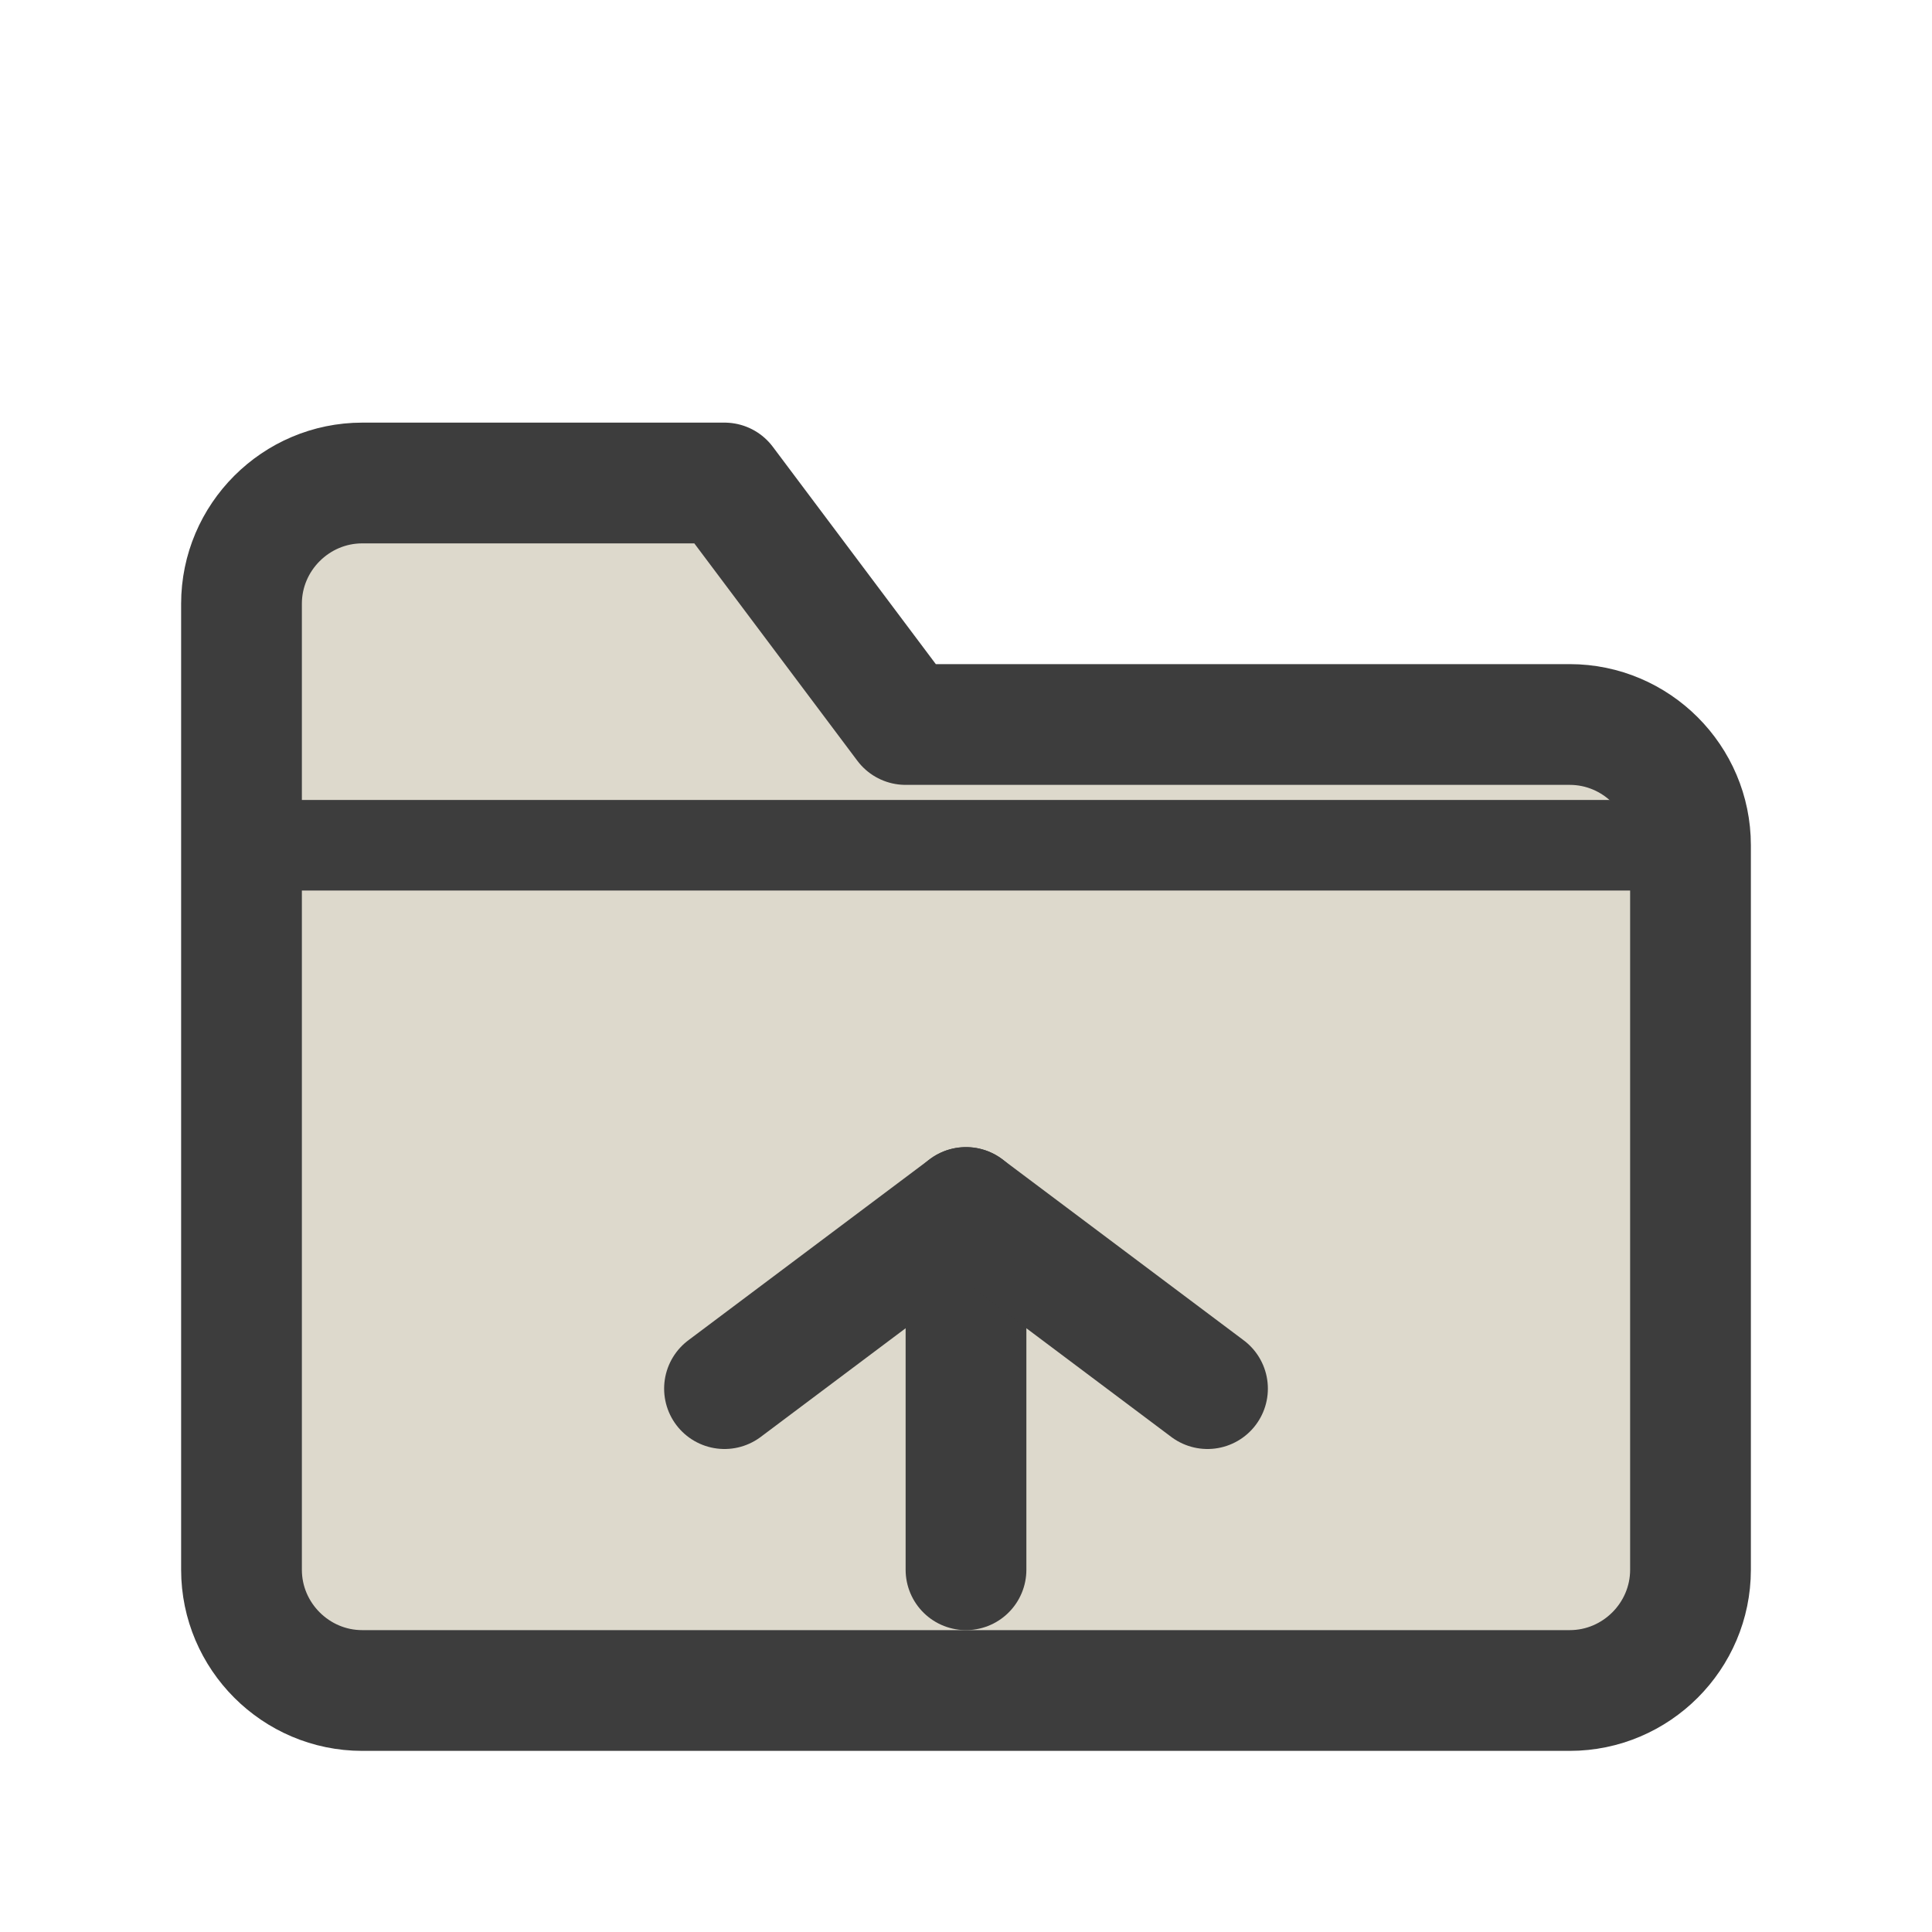
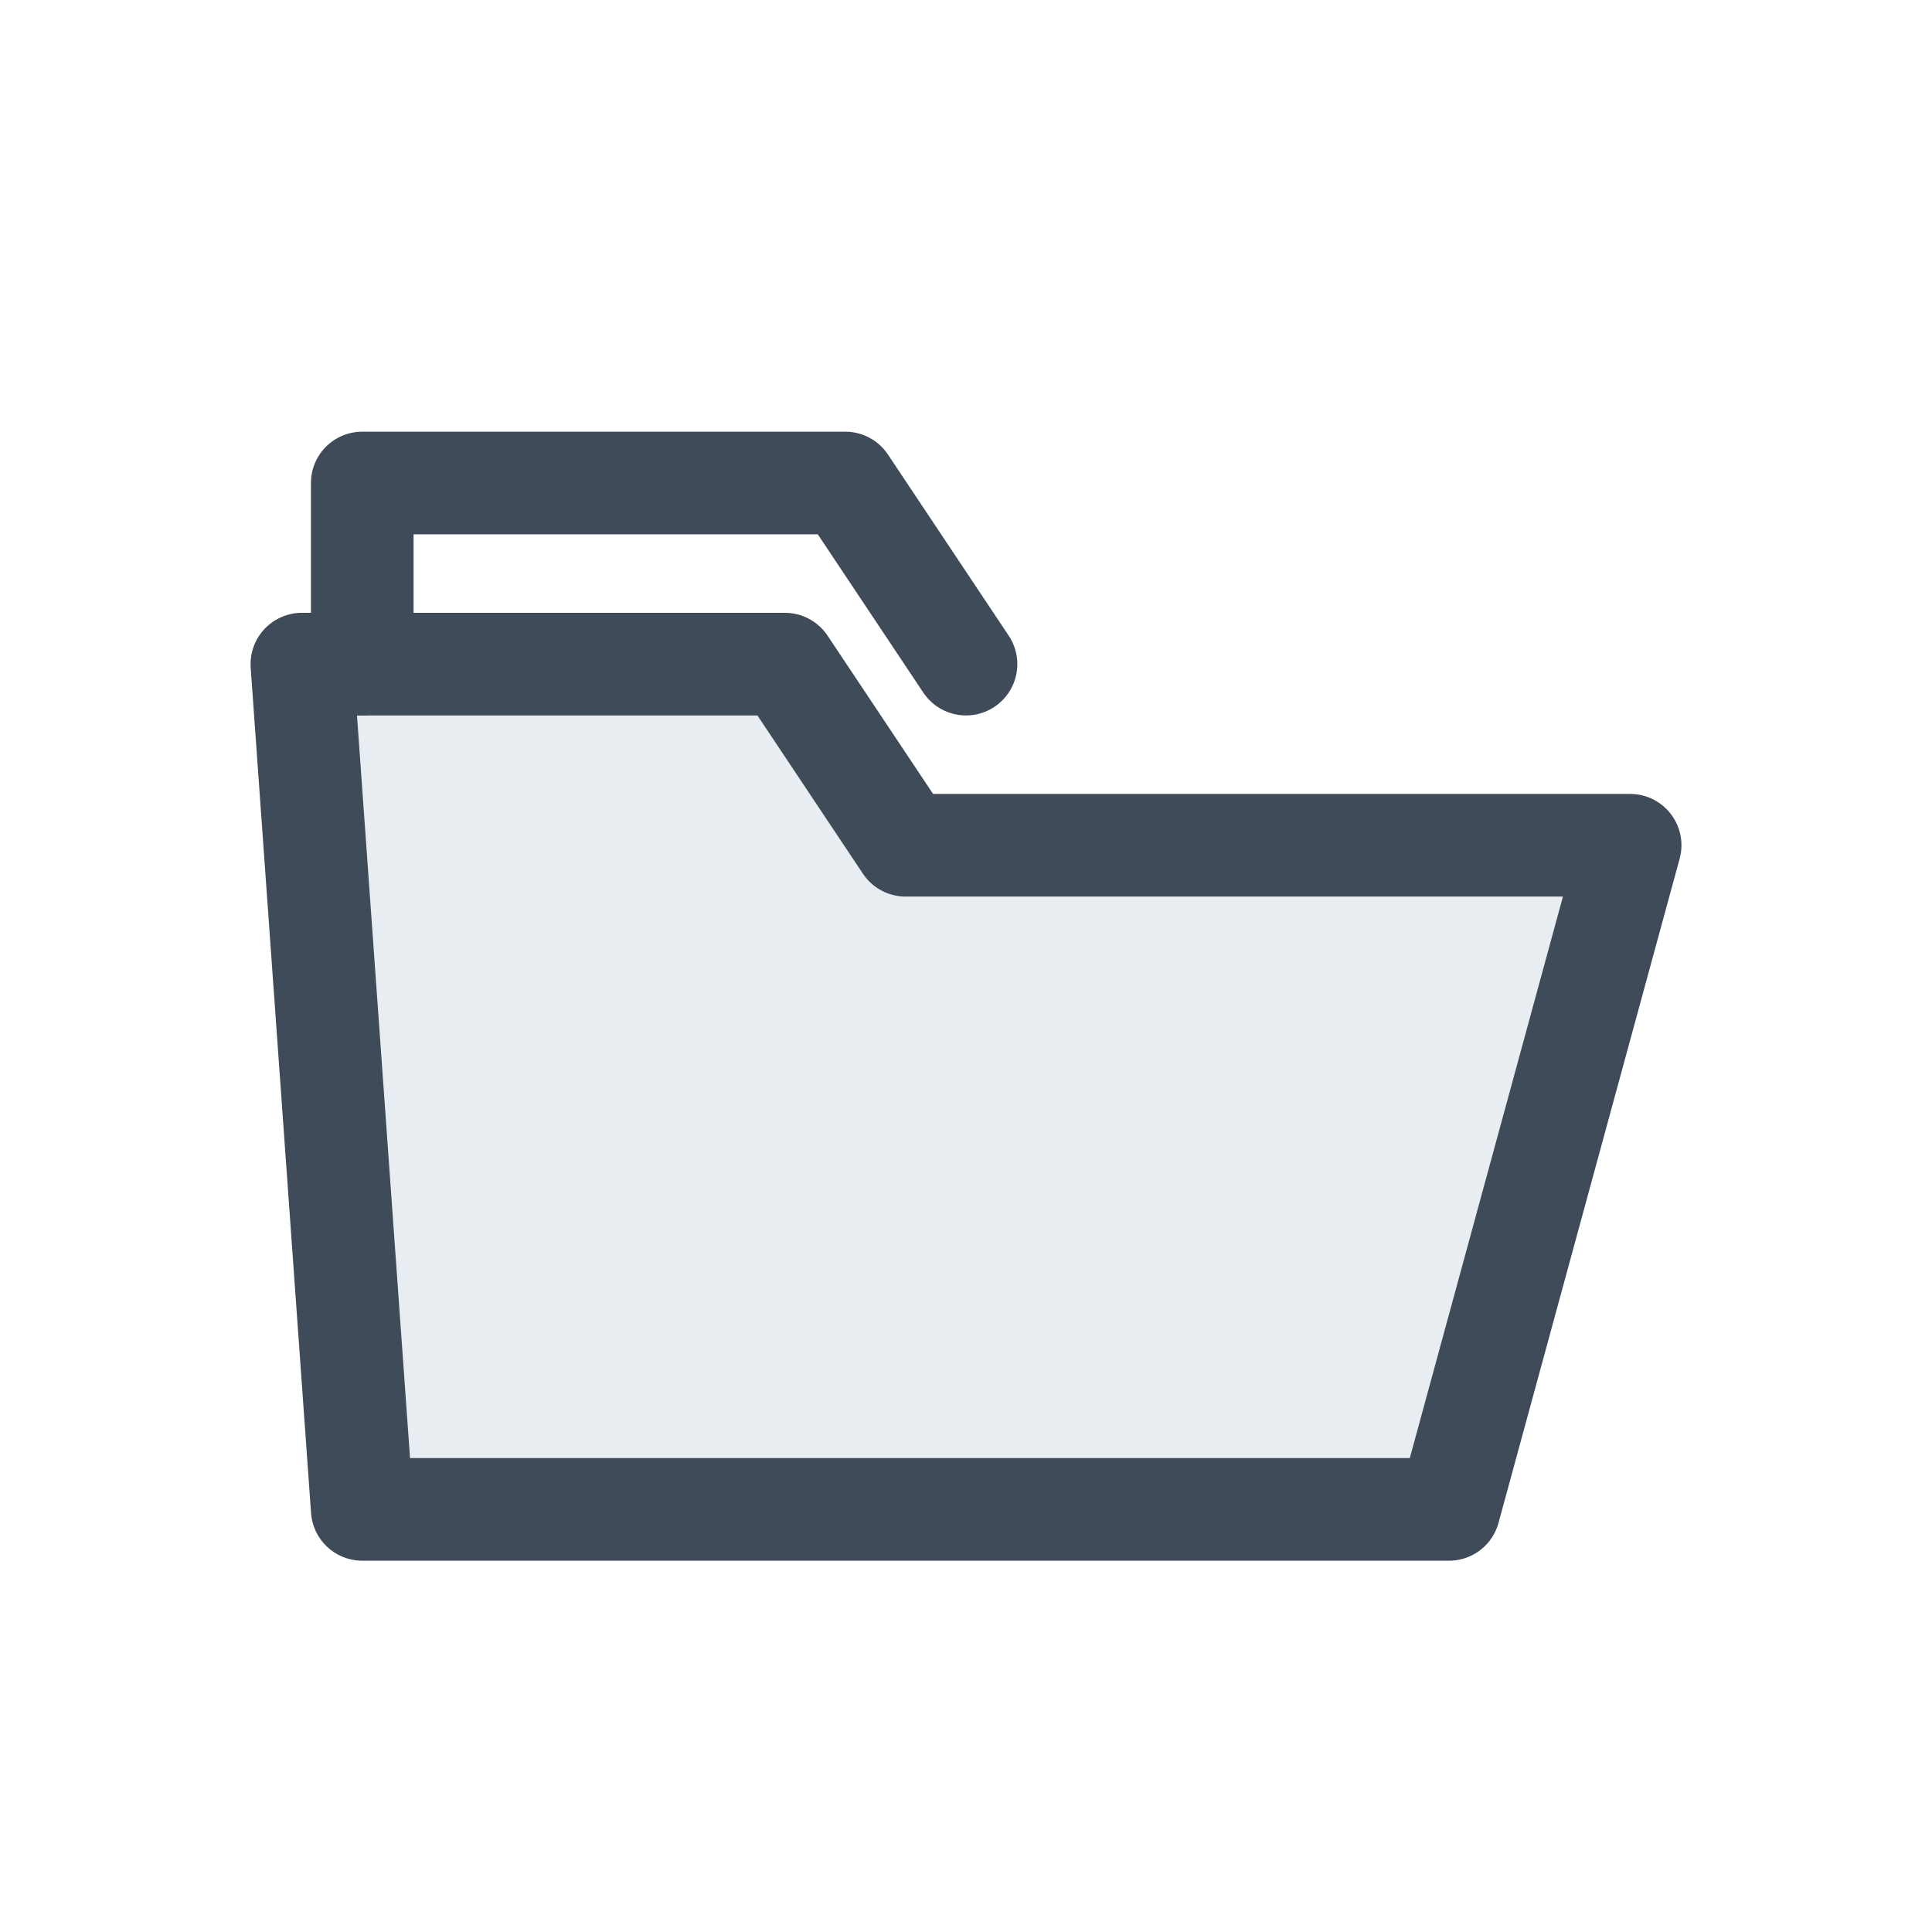
<svg xmlns="http://www.w3.org/2000/svg" width="32" height="32" viewBox="0 0 32 32" fill="none">
-   <path d="M4 10 L4 26 C4 27.1 4.9 28 6 28 L26 28 C27.1 28 28 27.1 28 26 L28 14 C28 12.9 27.1 12 26 12 L15 12 L12 8 L6 8 C4.9 8 4 8.9 4 10 Z" stroke="#3d3d3d" stroke-width="2" stroke-linejoin="round" fill="#ddd9cc" />
-   <path d="M4 14 L28 14" stroke="#3d3d3d" stroke-width="1.5" />
-   <line x1="16" y1="20" x2="16" y2="26" stroke="#3d3d3d" stroke-width="2" stroke-linecap="round" />
-   <polyline points="12,23 16,20 20,23" stroke="#3d3d3d" stroke-width="2" fill="none" stroke-linecap="round" stroke-linejoin="round" />
+   <g stroke-width="1.7" stroke-linecap="round" stroke-linejoin="round" vector-effect="non-scaling-stroke">
+     <path stroke="#3f4b59" d="M5 11 H13 L15 14 H27 L24 25 H6 Z" fill="#e8edf2" />
+     <path stroke="#3f4b59" d="M6 11 V8 H14 L16 11" fill="none" />
+   </g>
</svg>
